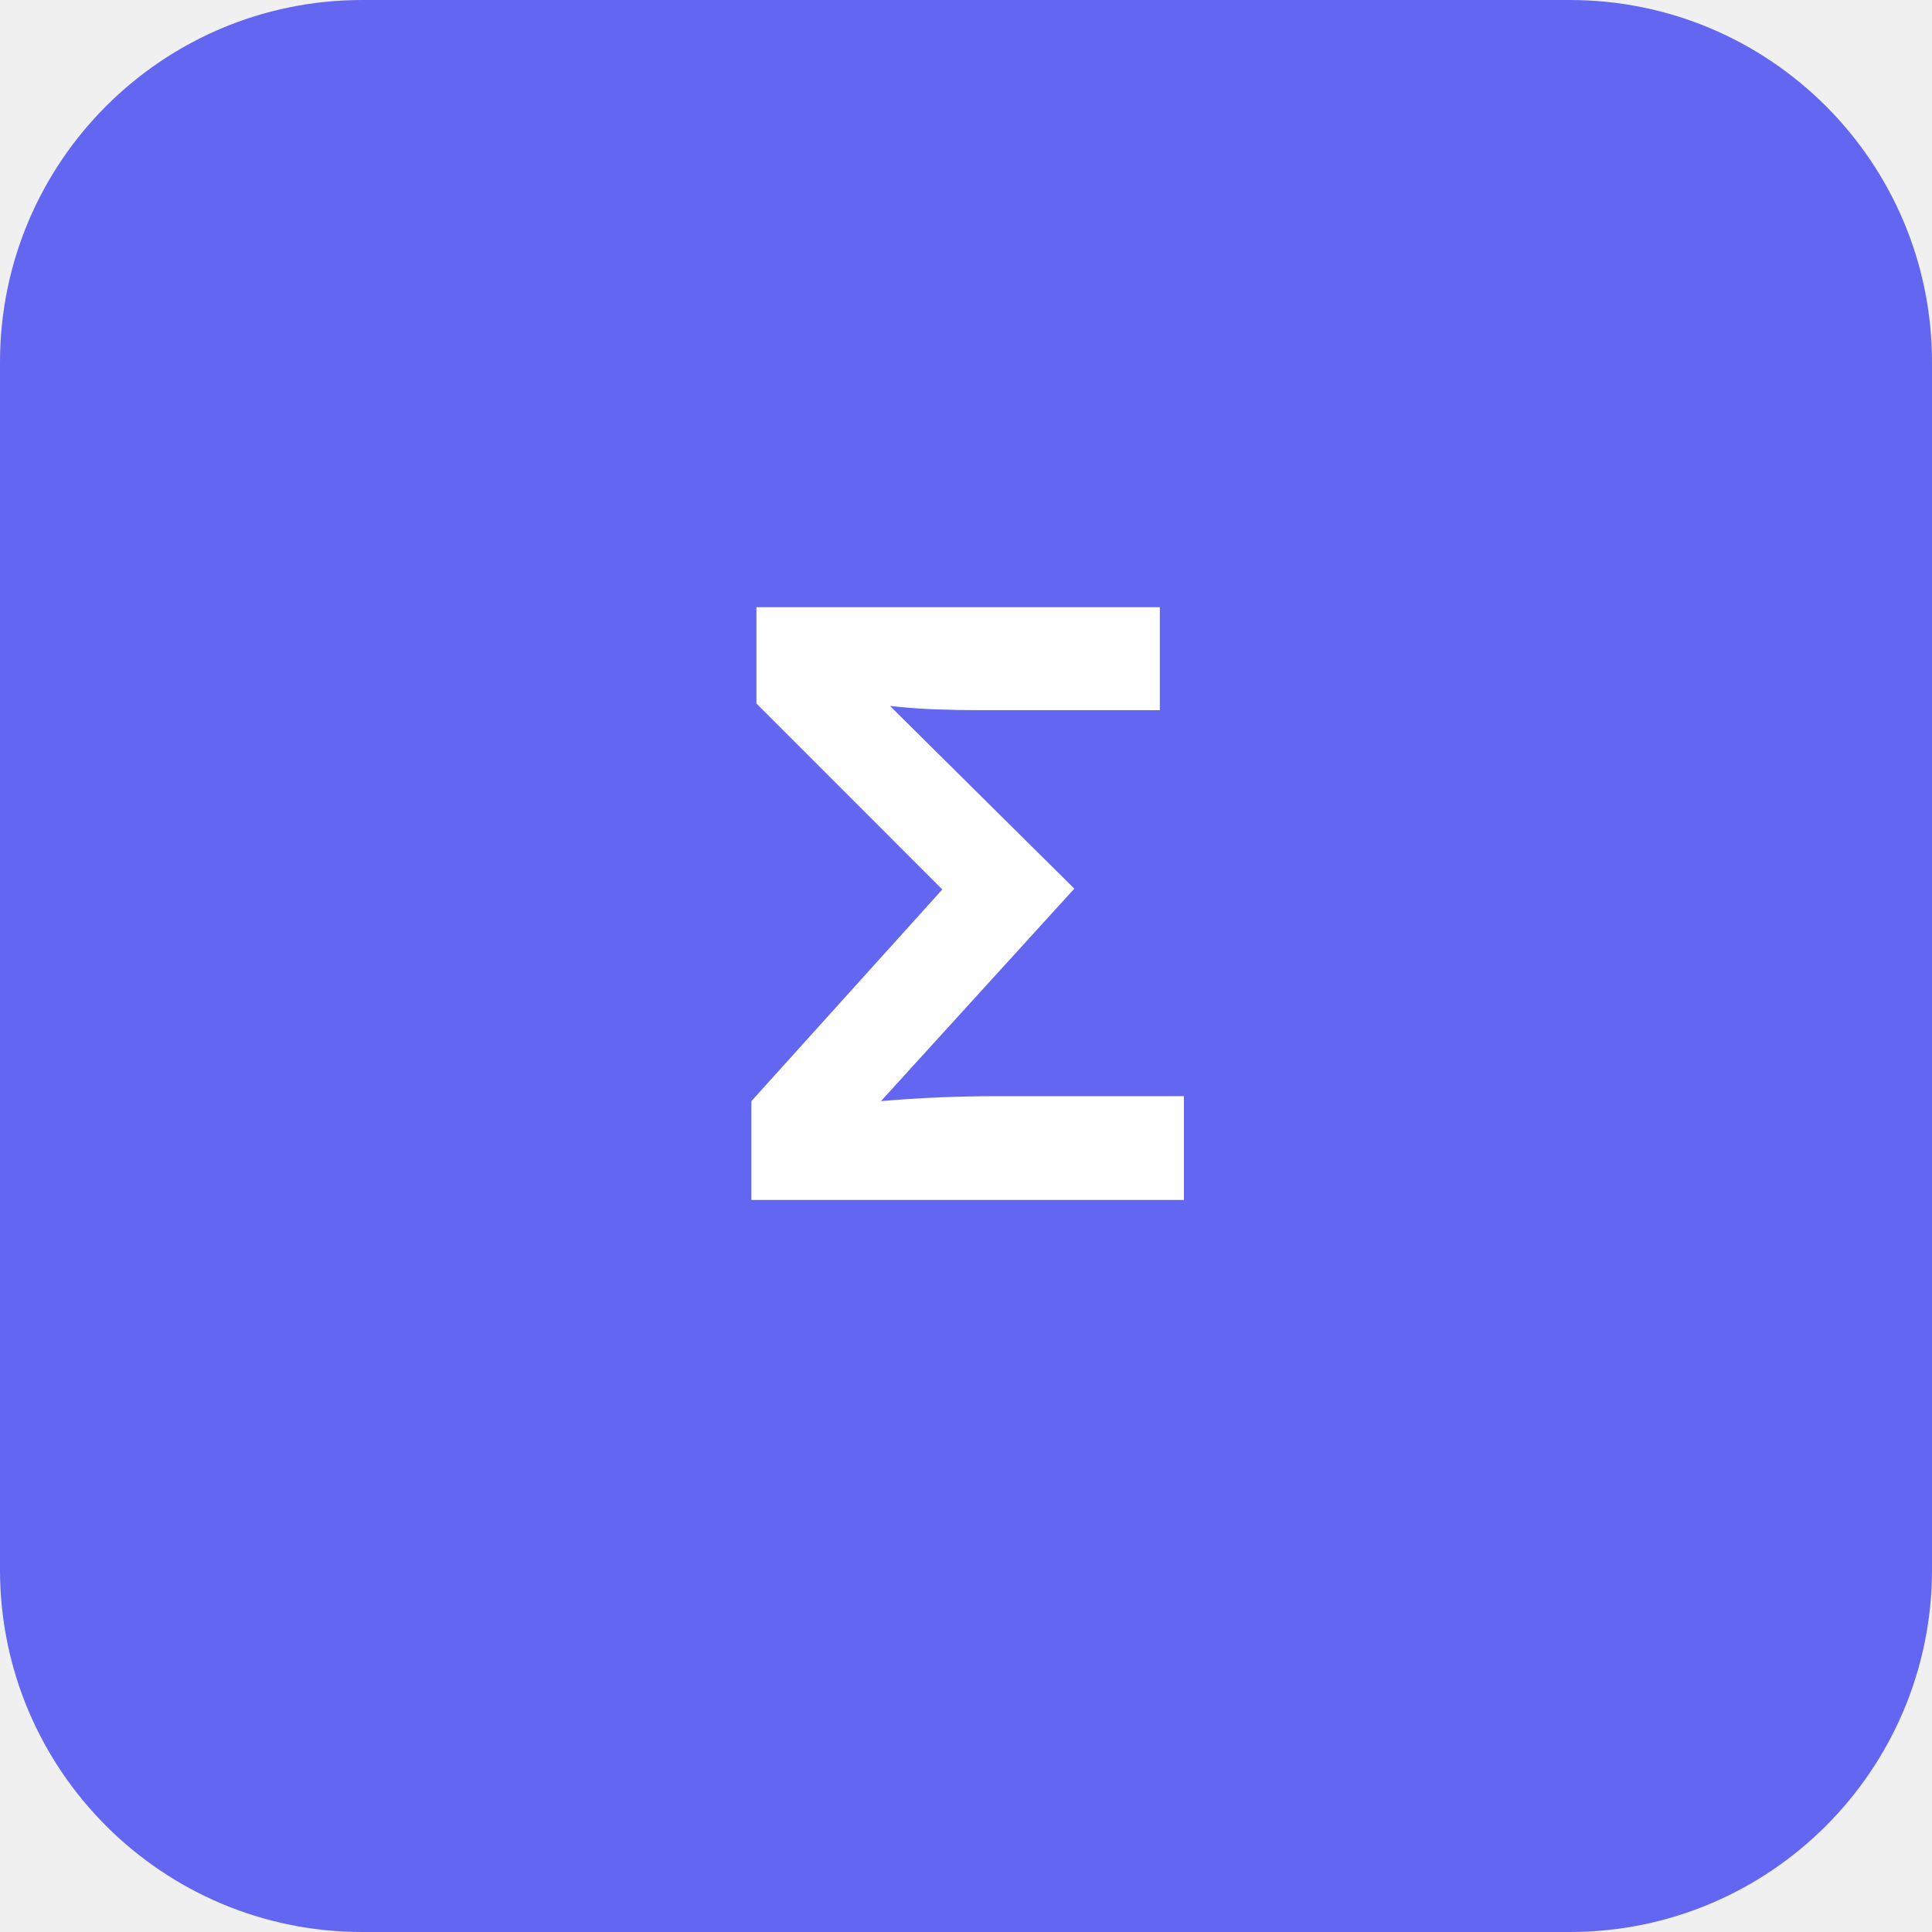
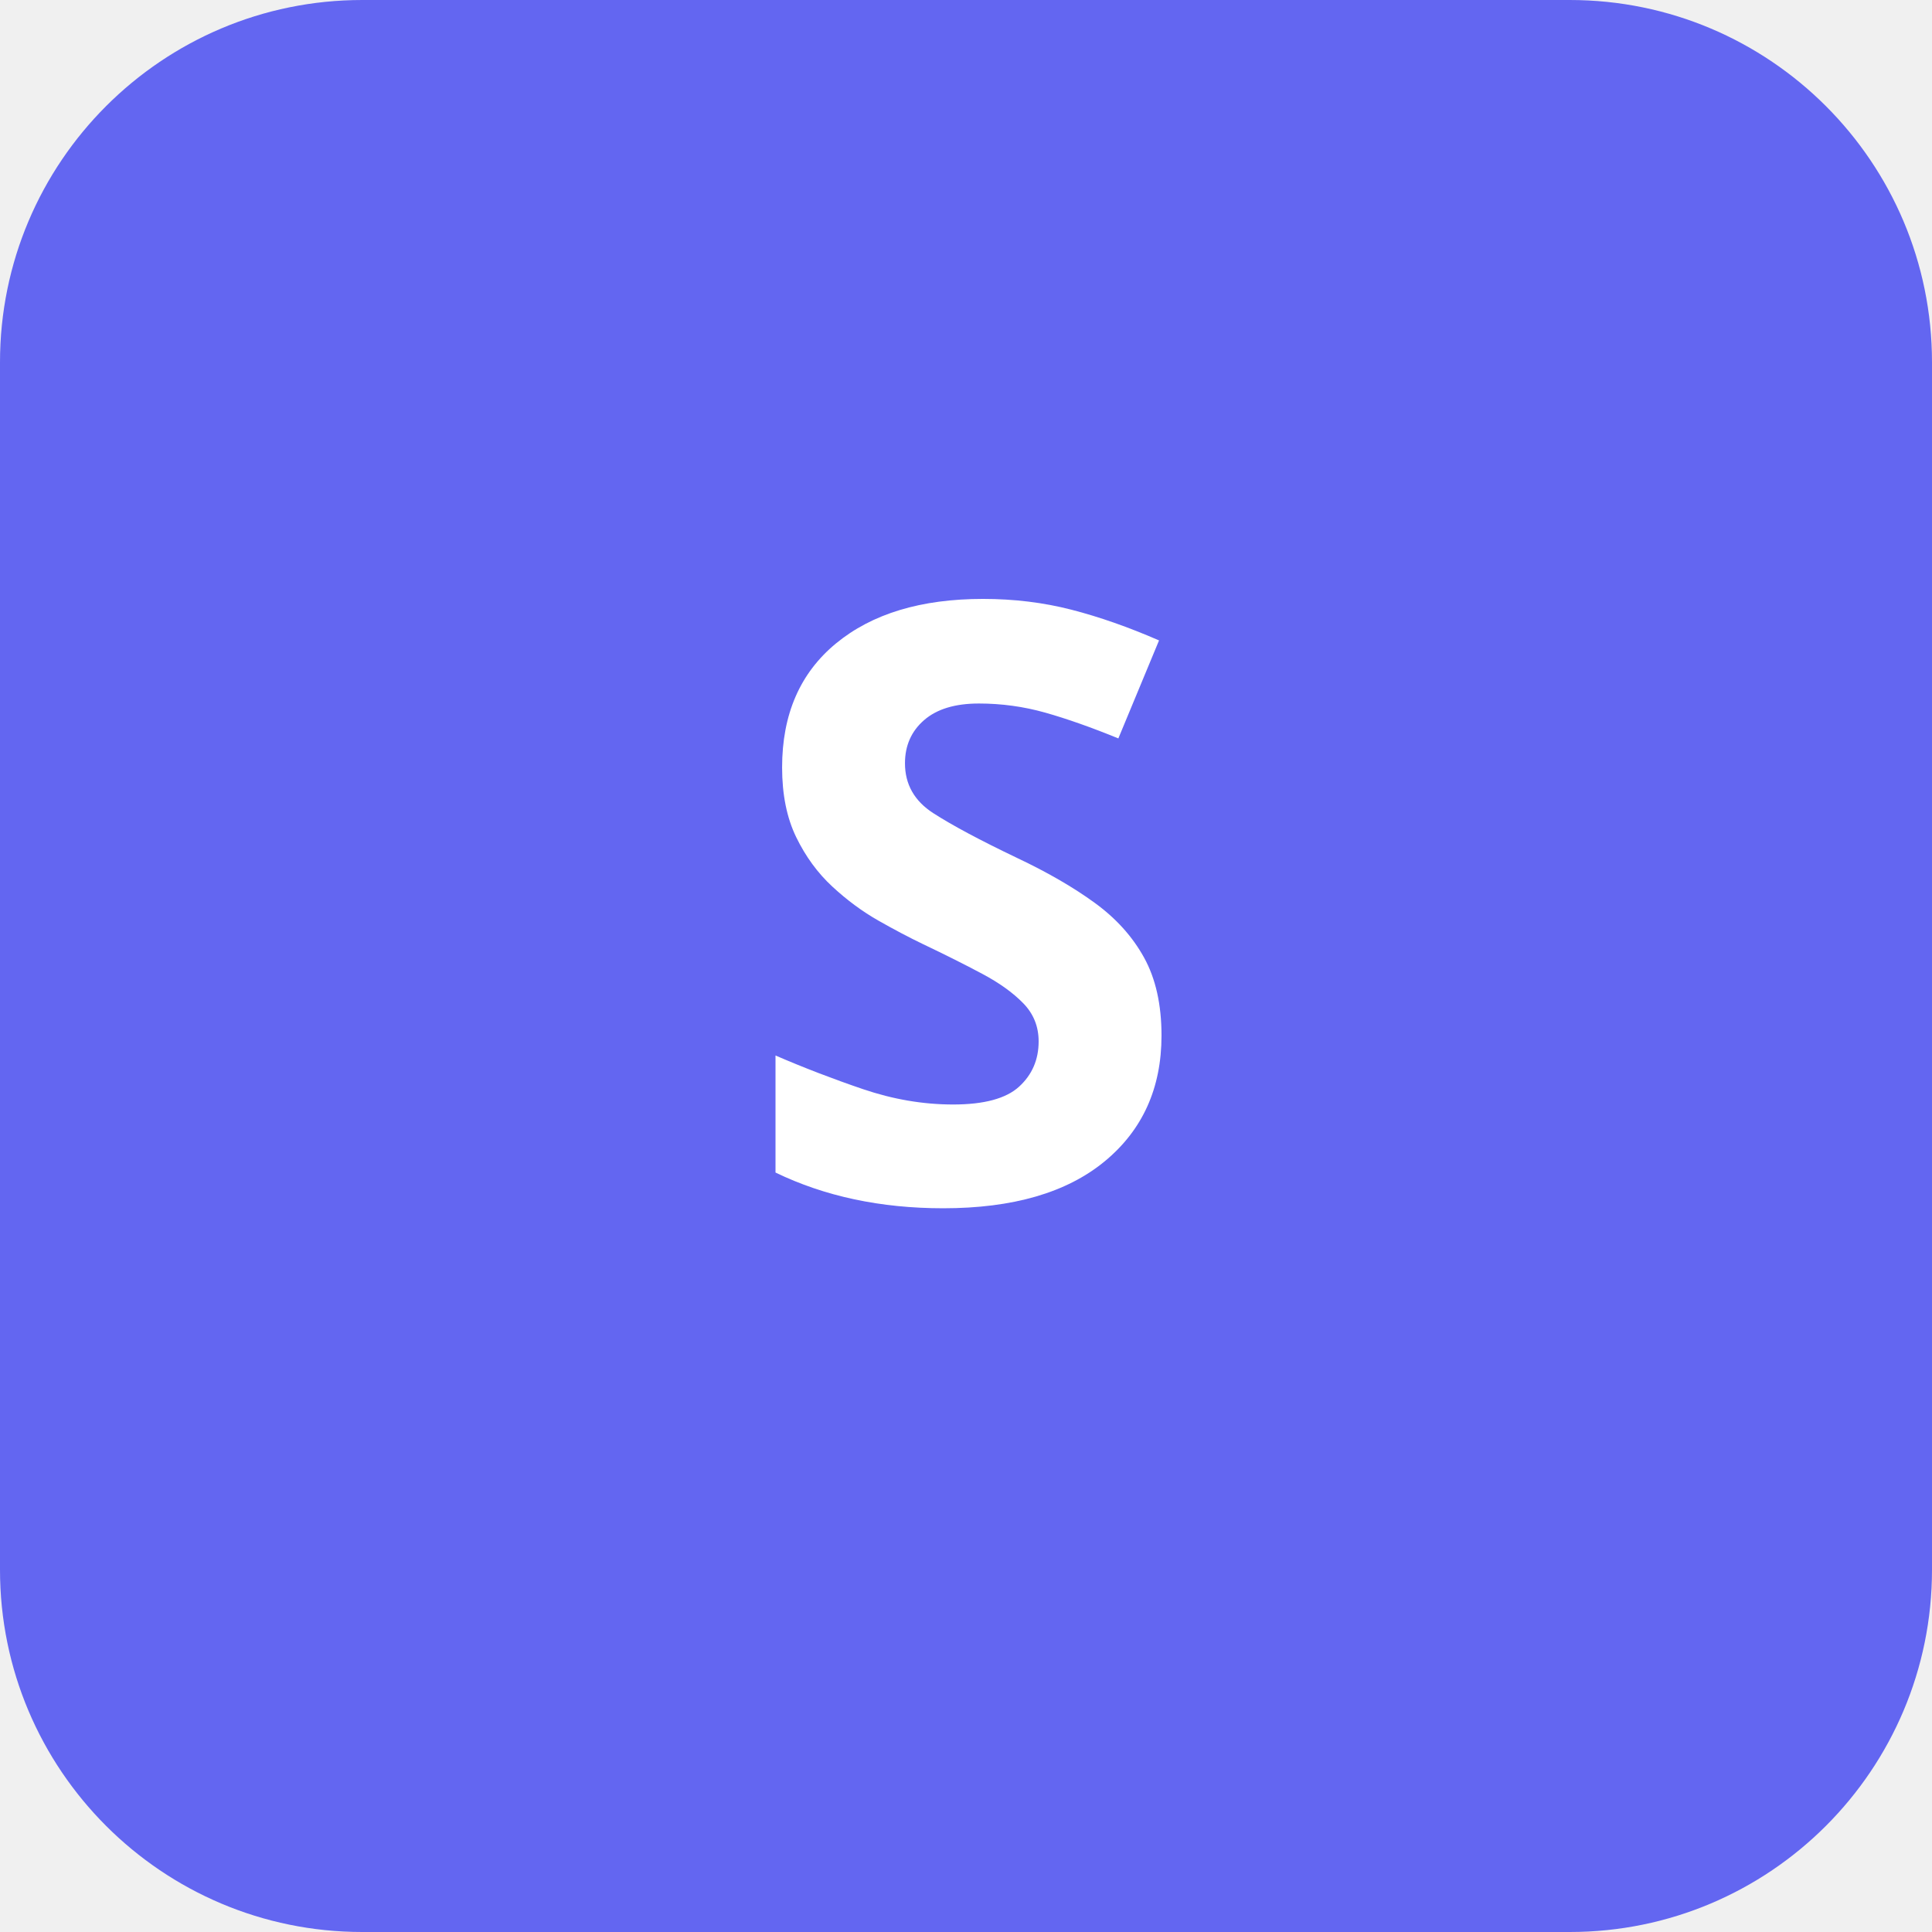
<svg xmlns="http://www.w3.org/2000/svg" viewBox="0 0 512 512" fill="none">
  <rect width="512" height="512" rx="96" fill="#6366f1" />
-   <text x="256" y="318" text-anchor="middle" font-family="system-ui,Segoe UI,sans-serif" font-size="220" font-weight="700" fill="#ffffff">Σ</text>
+   <text x="256" y="318" text-anchor="middle" font-family="system-ui,sans-serif" font-size="220" font-weight="700" fill="#ffffff">S</text>
</svg>
